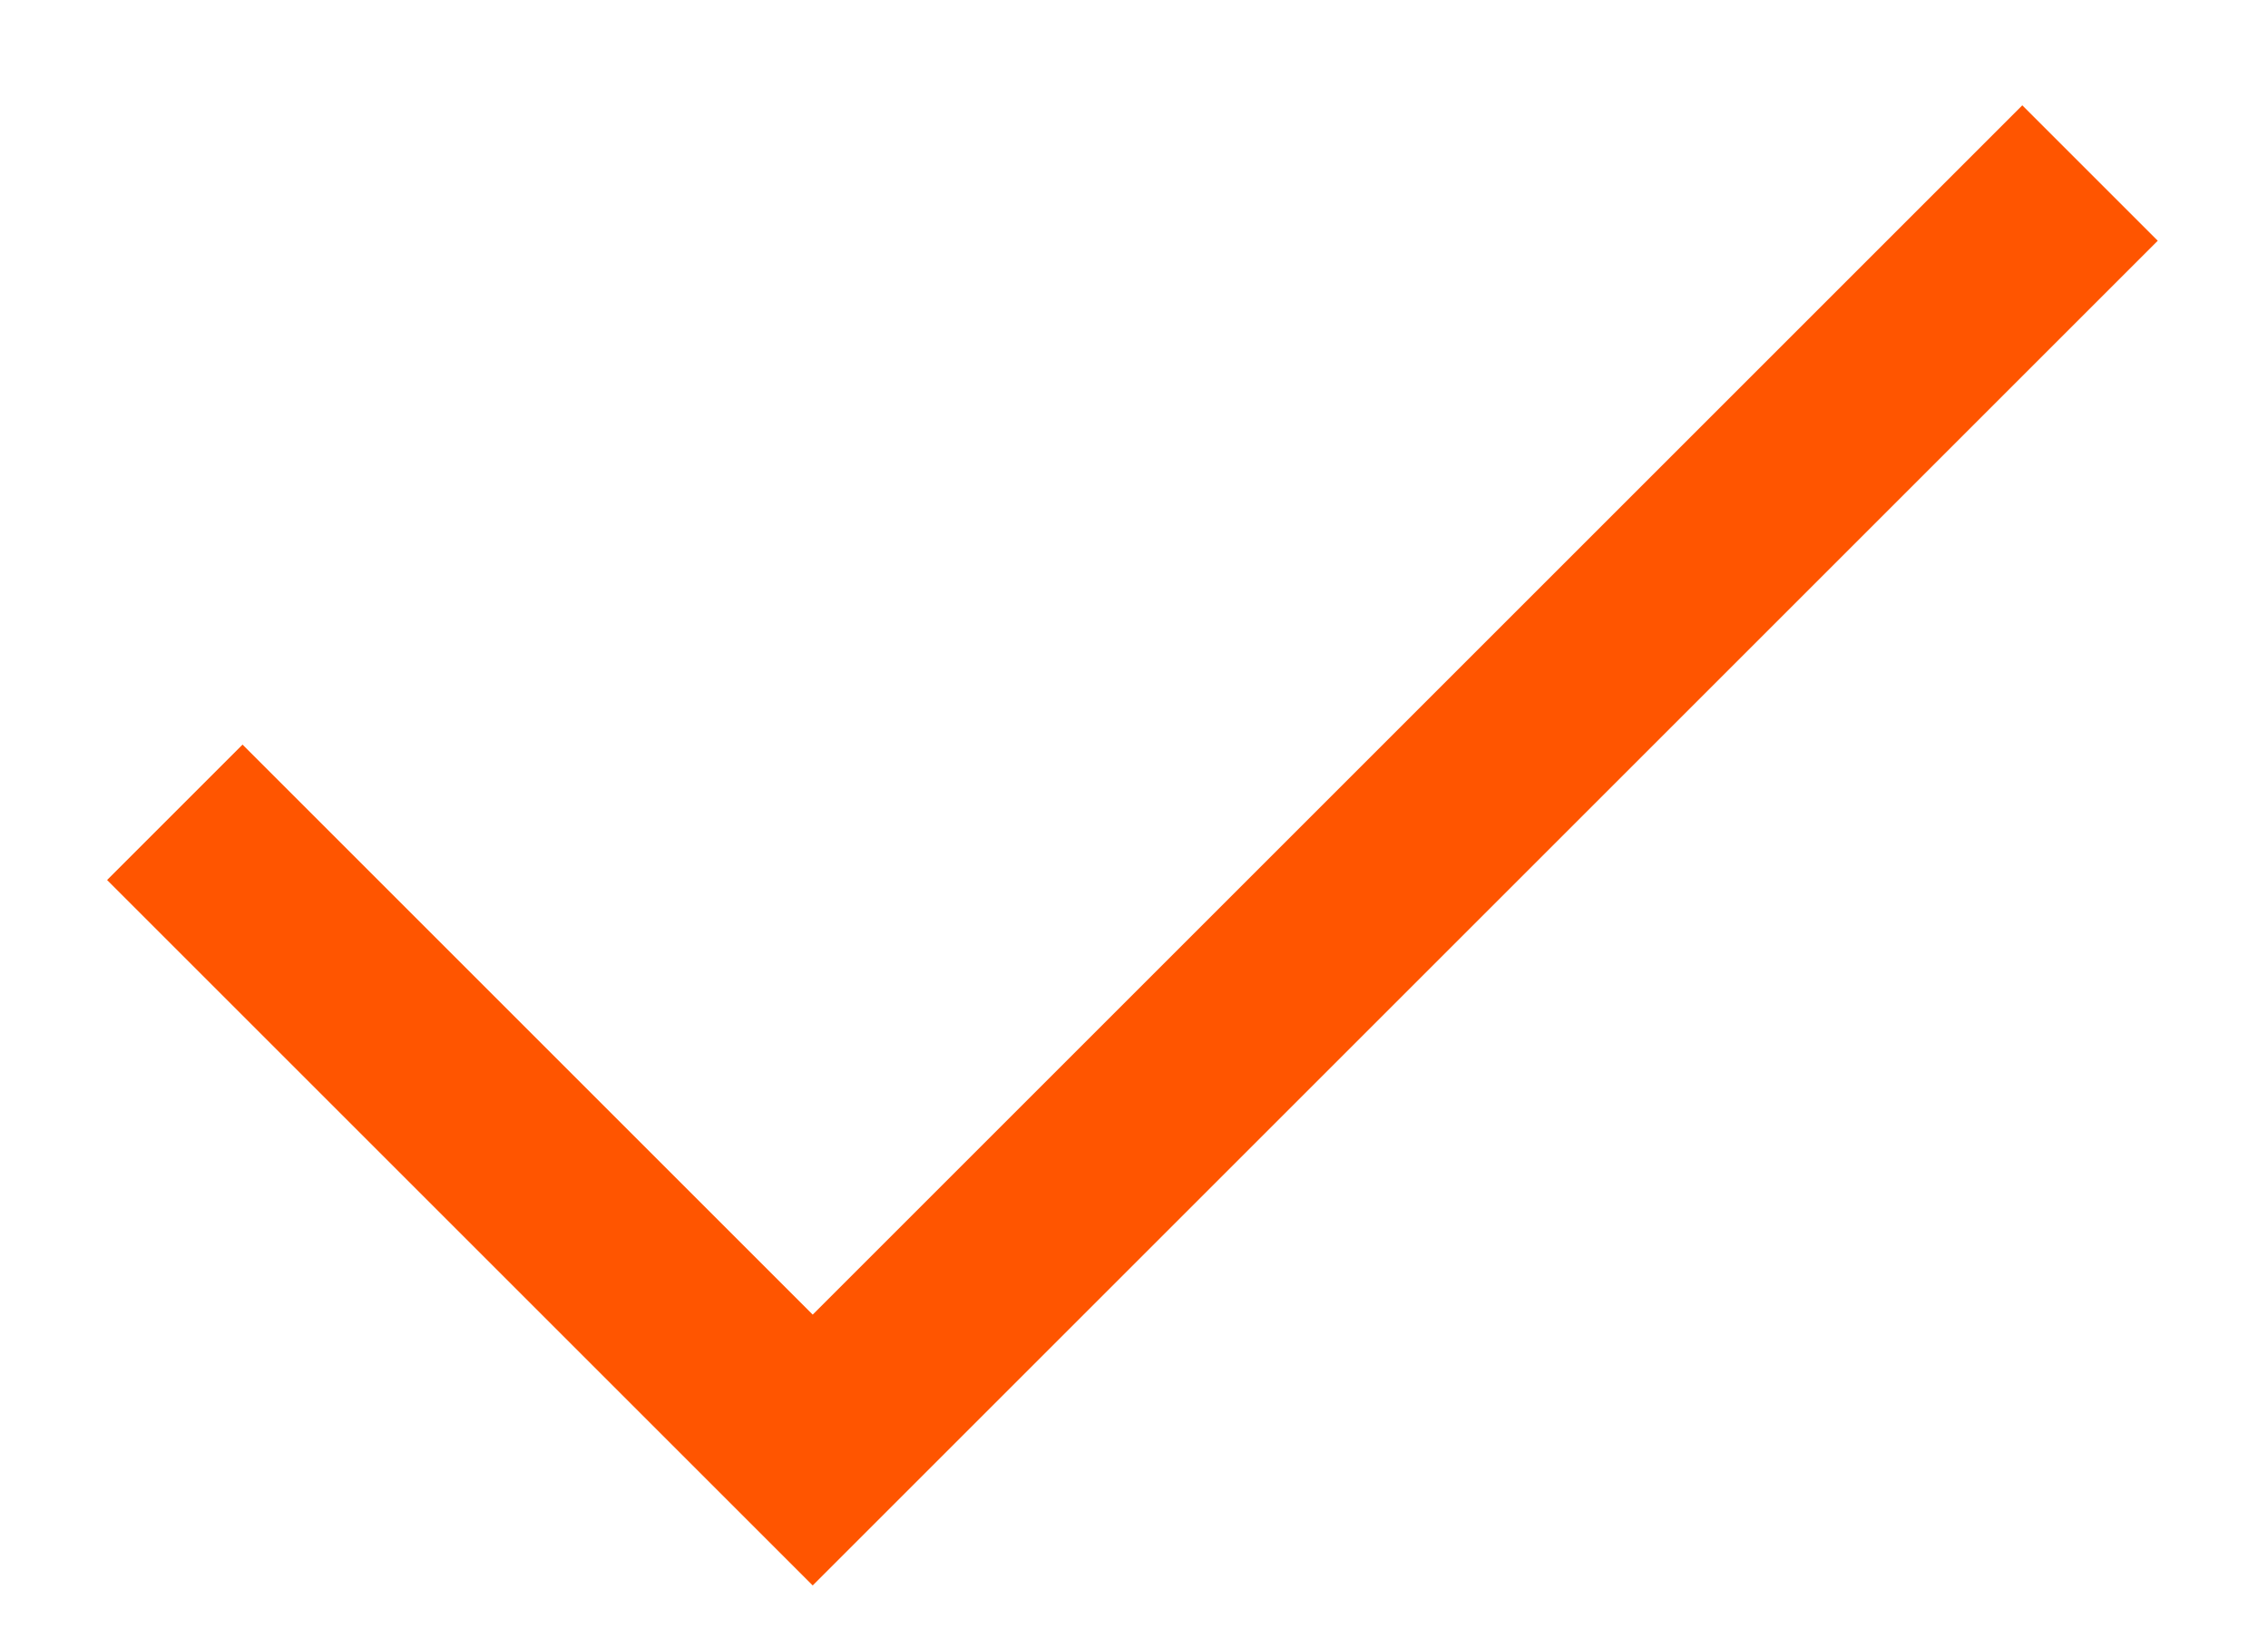
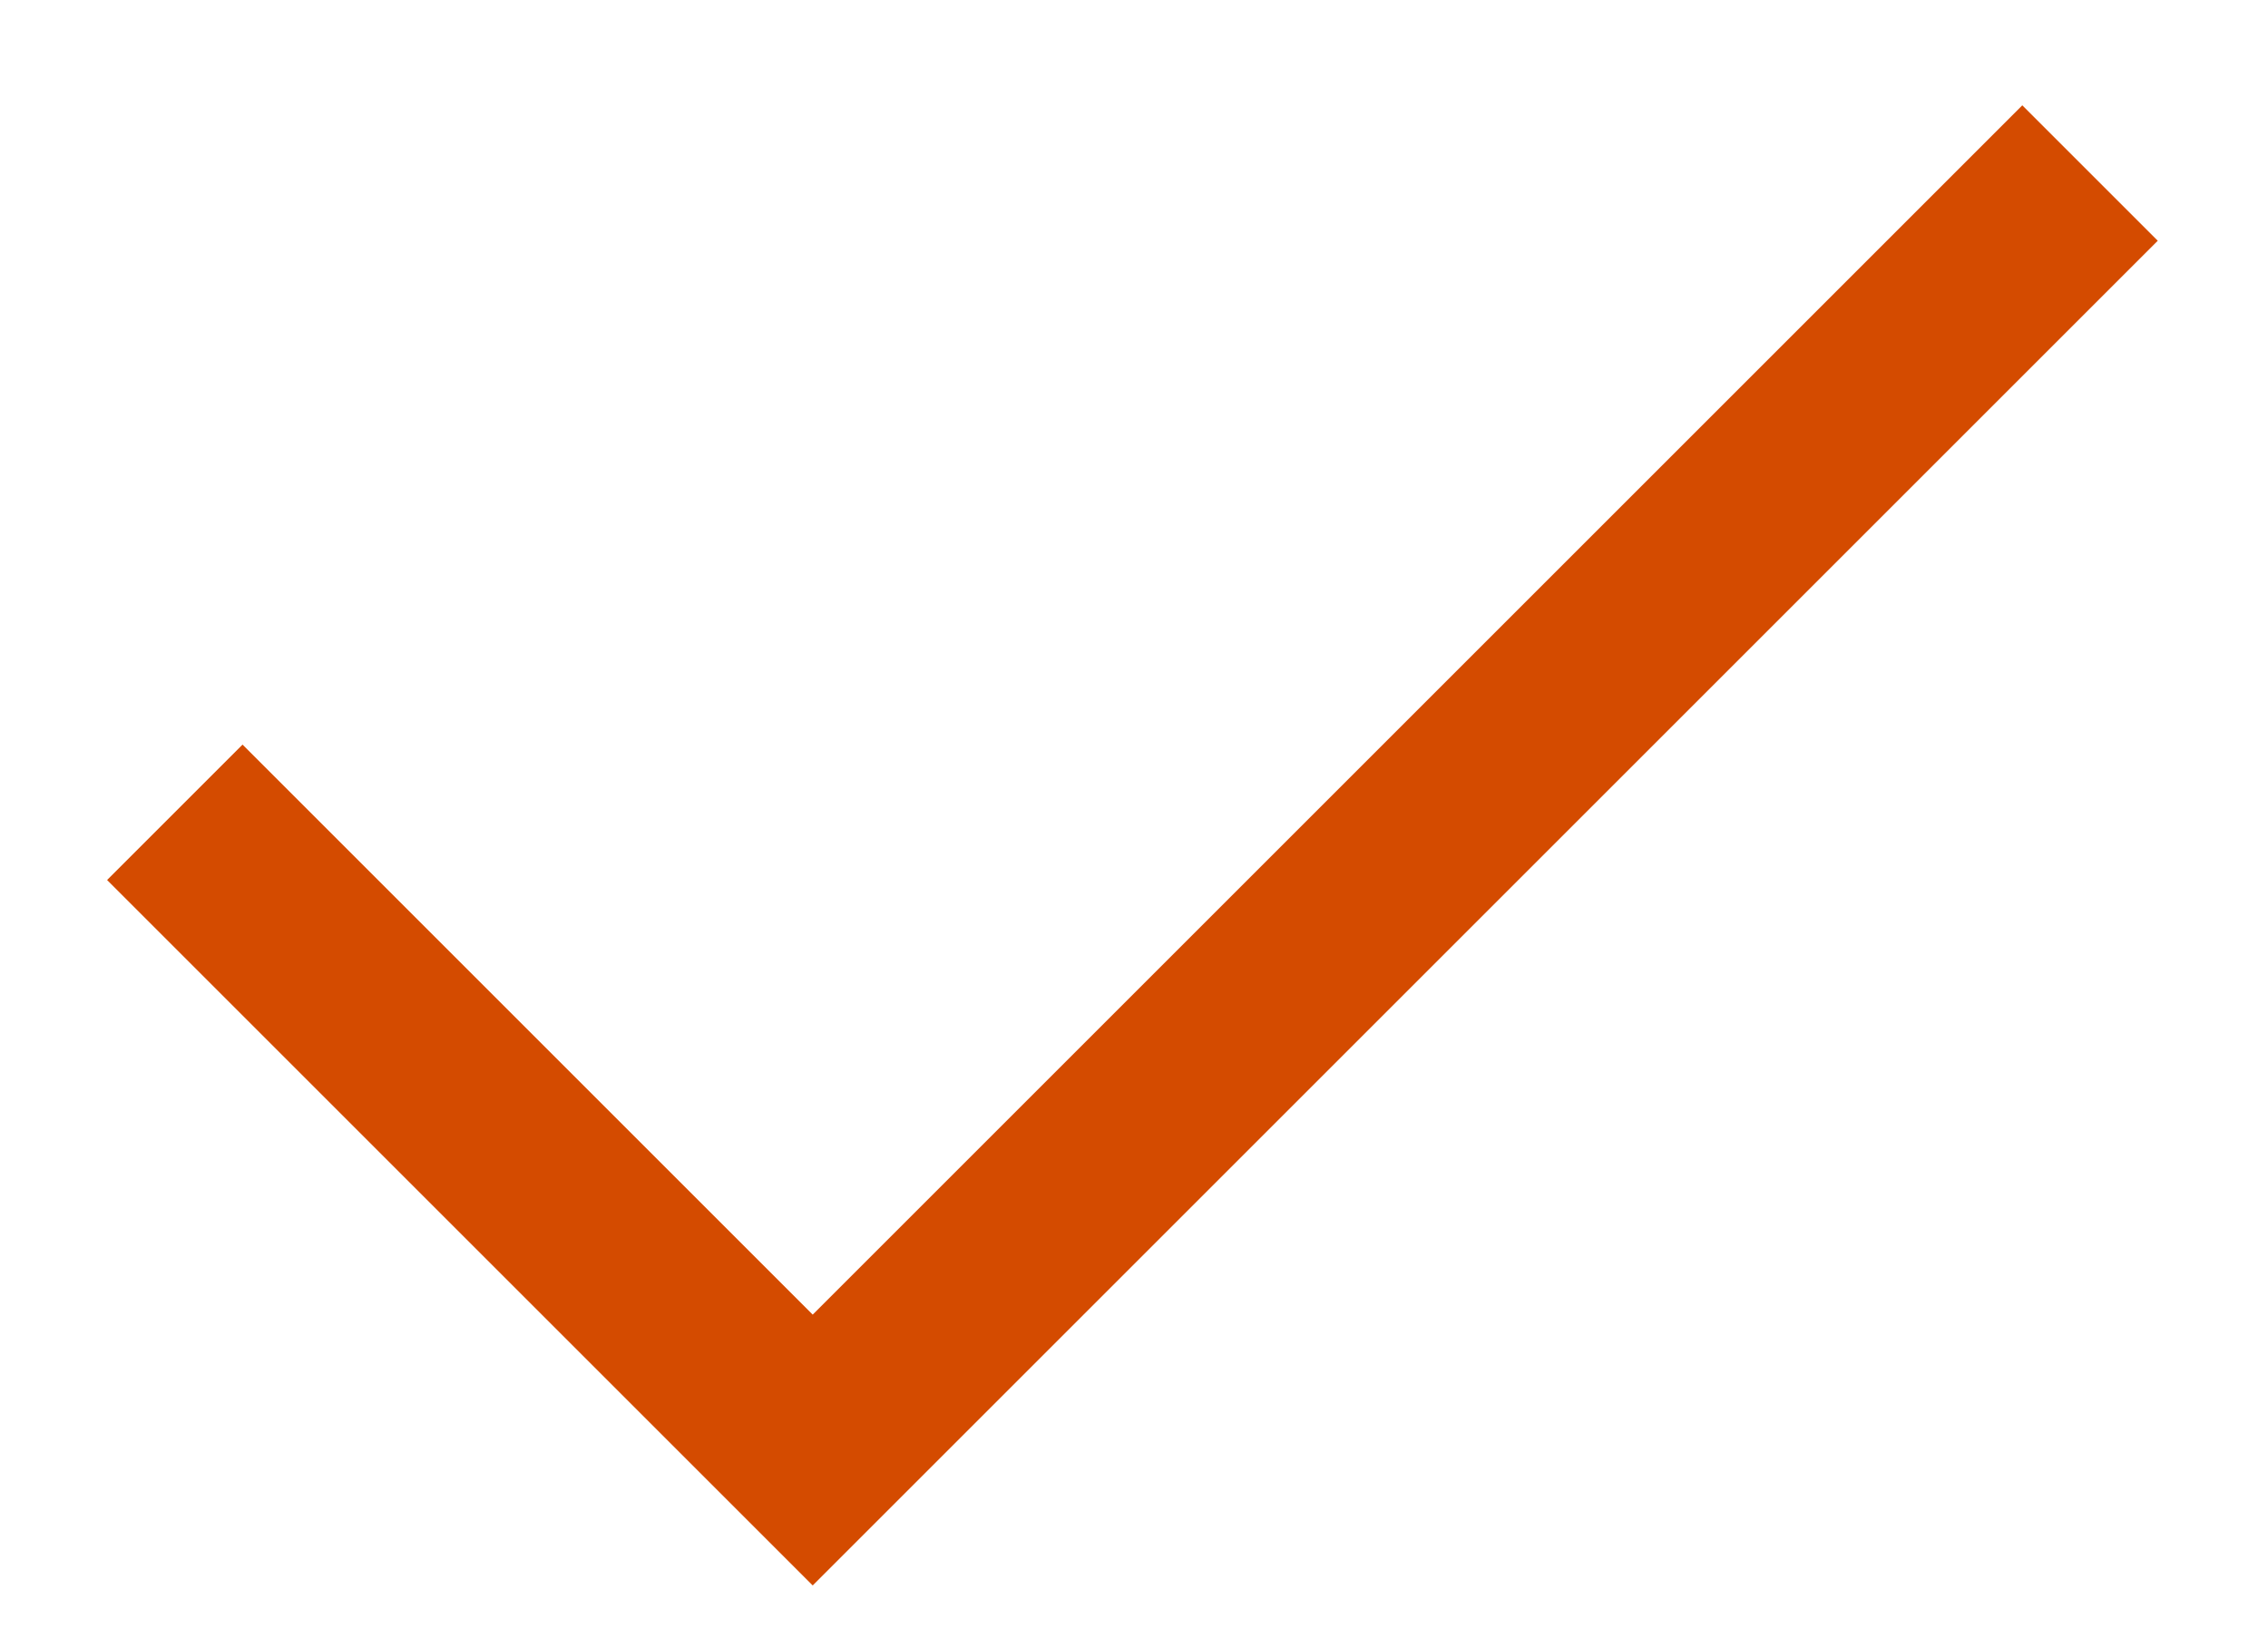
<svg xmlns="http://www.w3.org/2000/svg" width="18" height="13" viewBox="0 0 18 13" fill="none">
-   <path d="M6.45 12.586L0.85 6.986L1.925 5.911L6.45 10.436L16.05 0.836L17.125 1.911L6.45 12.586Z" fill="#FF5500" />
+   <path d="M6.45 12.586L0.85 6.986L1.925 5.911L6.45 10.436L16.05 0.836L17.125 1.911L6.45 12.586Z" fill="#D44B00" />
</svg>
